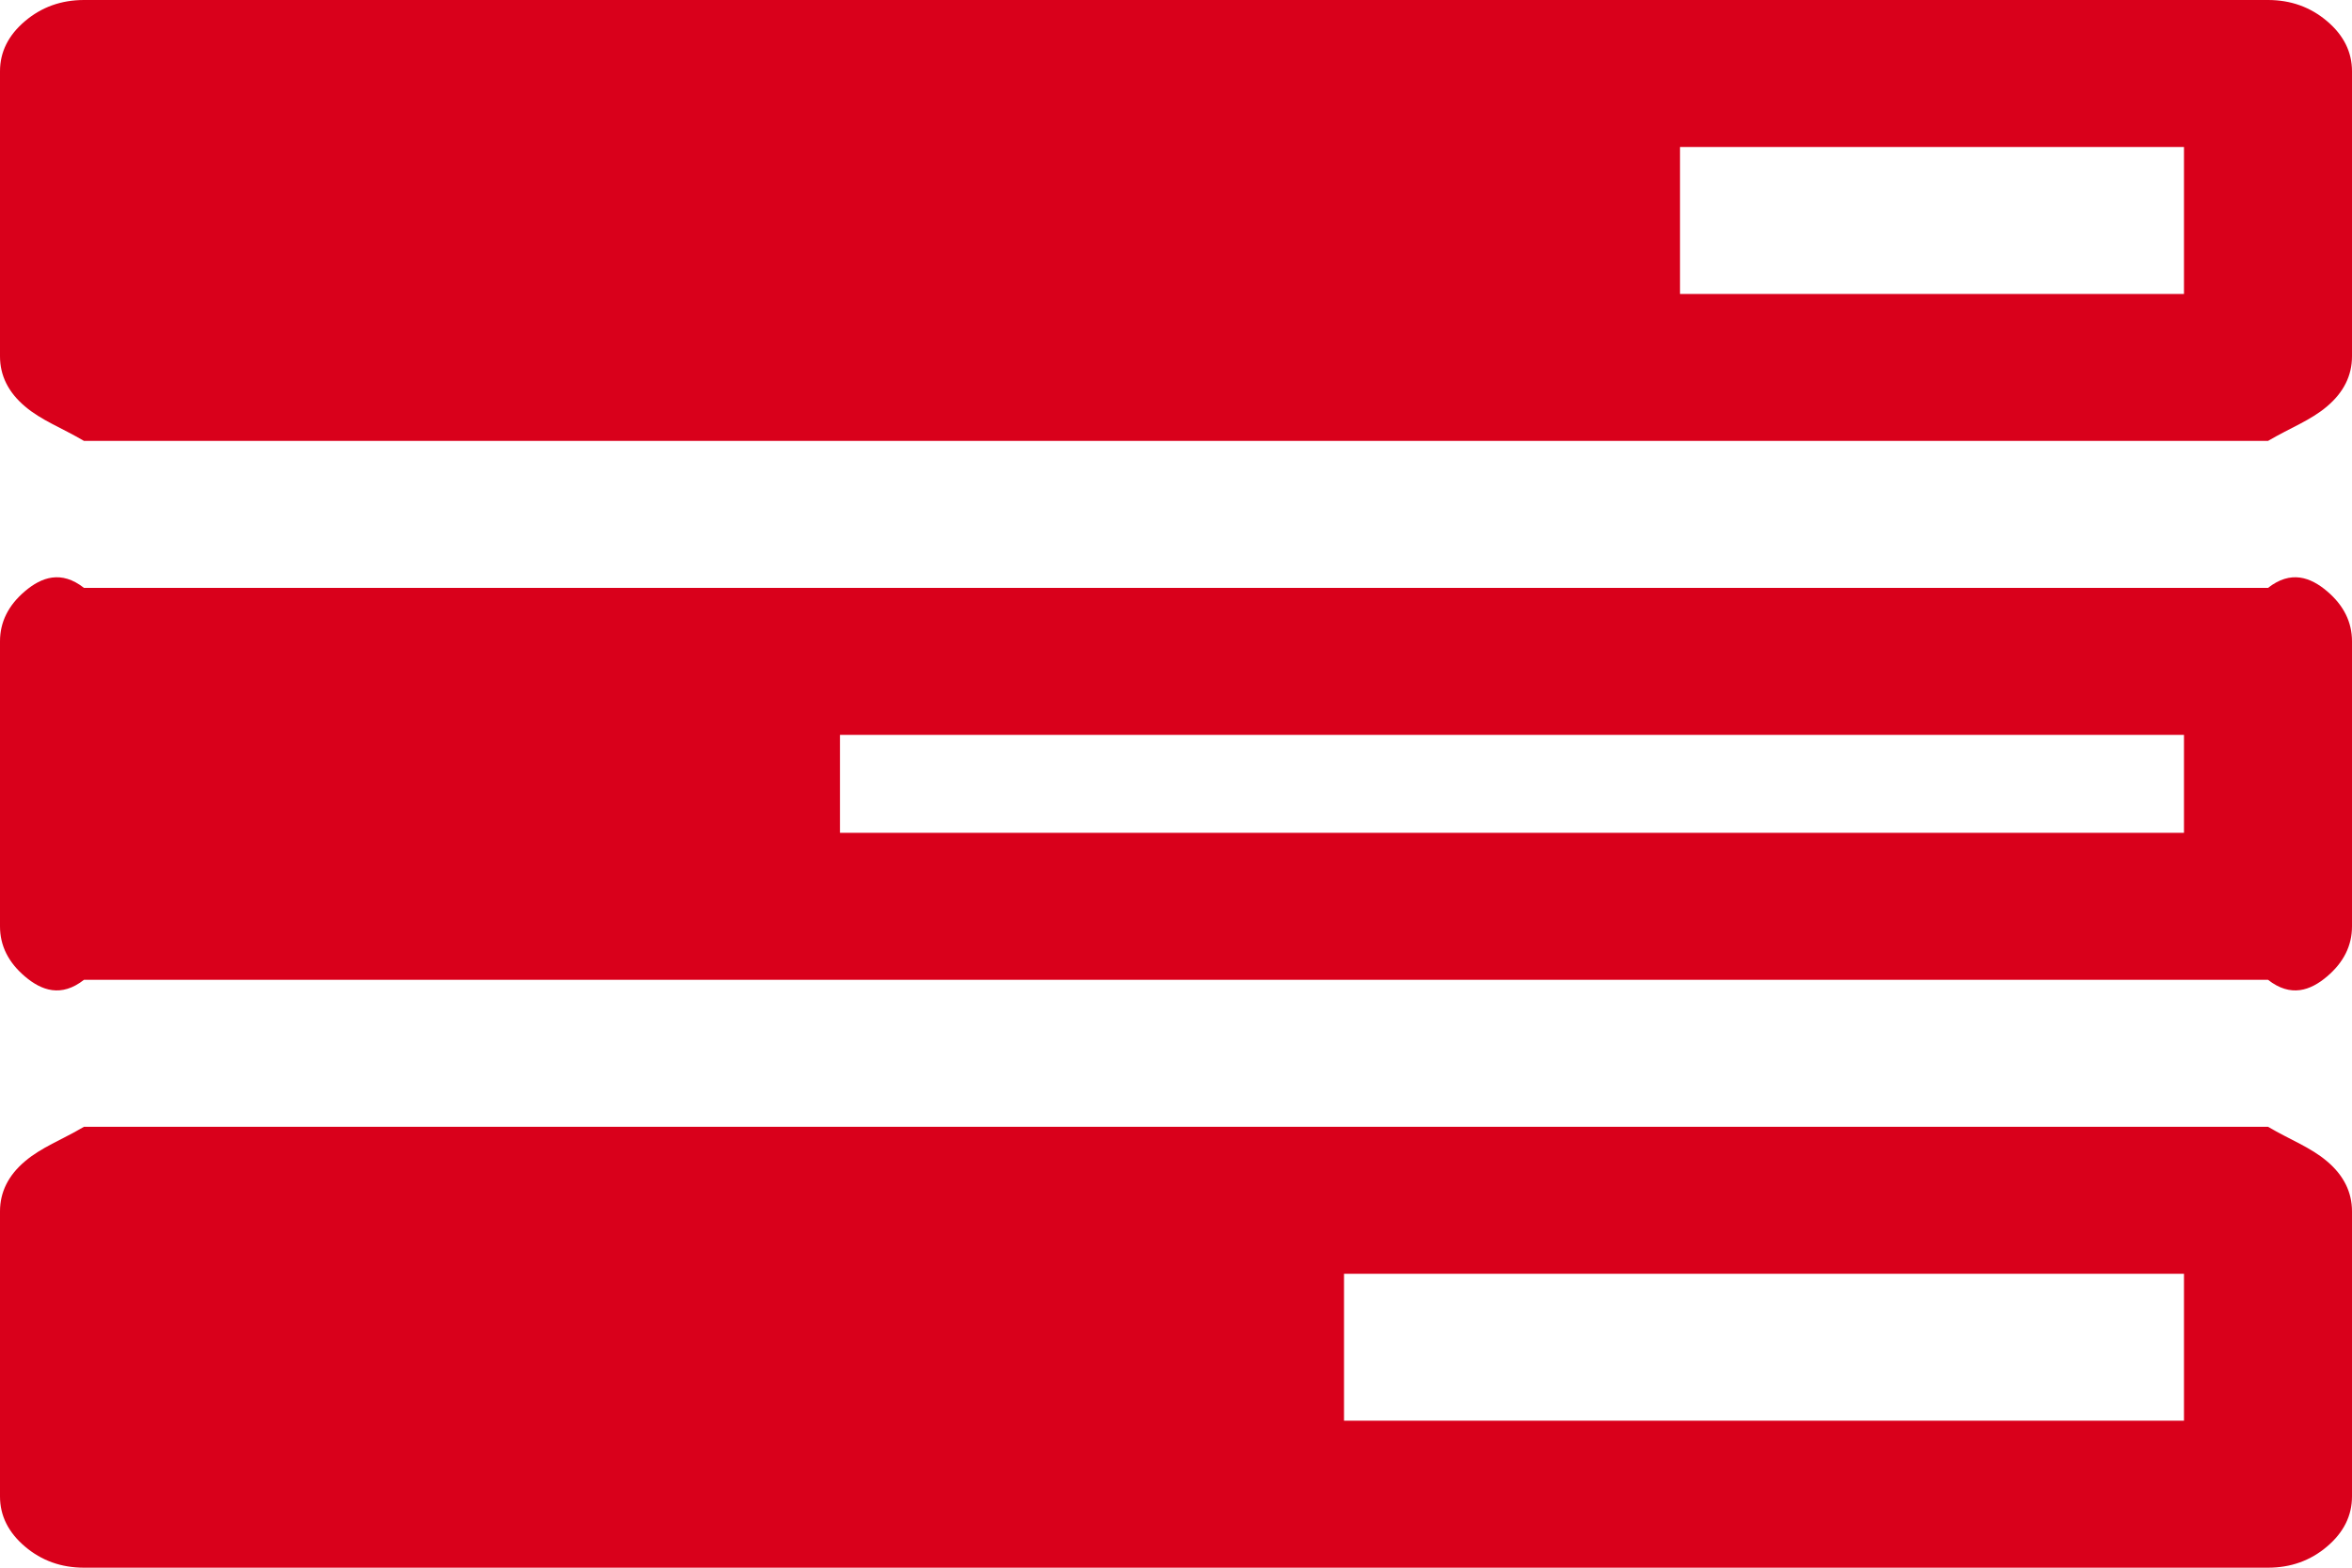
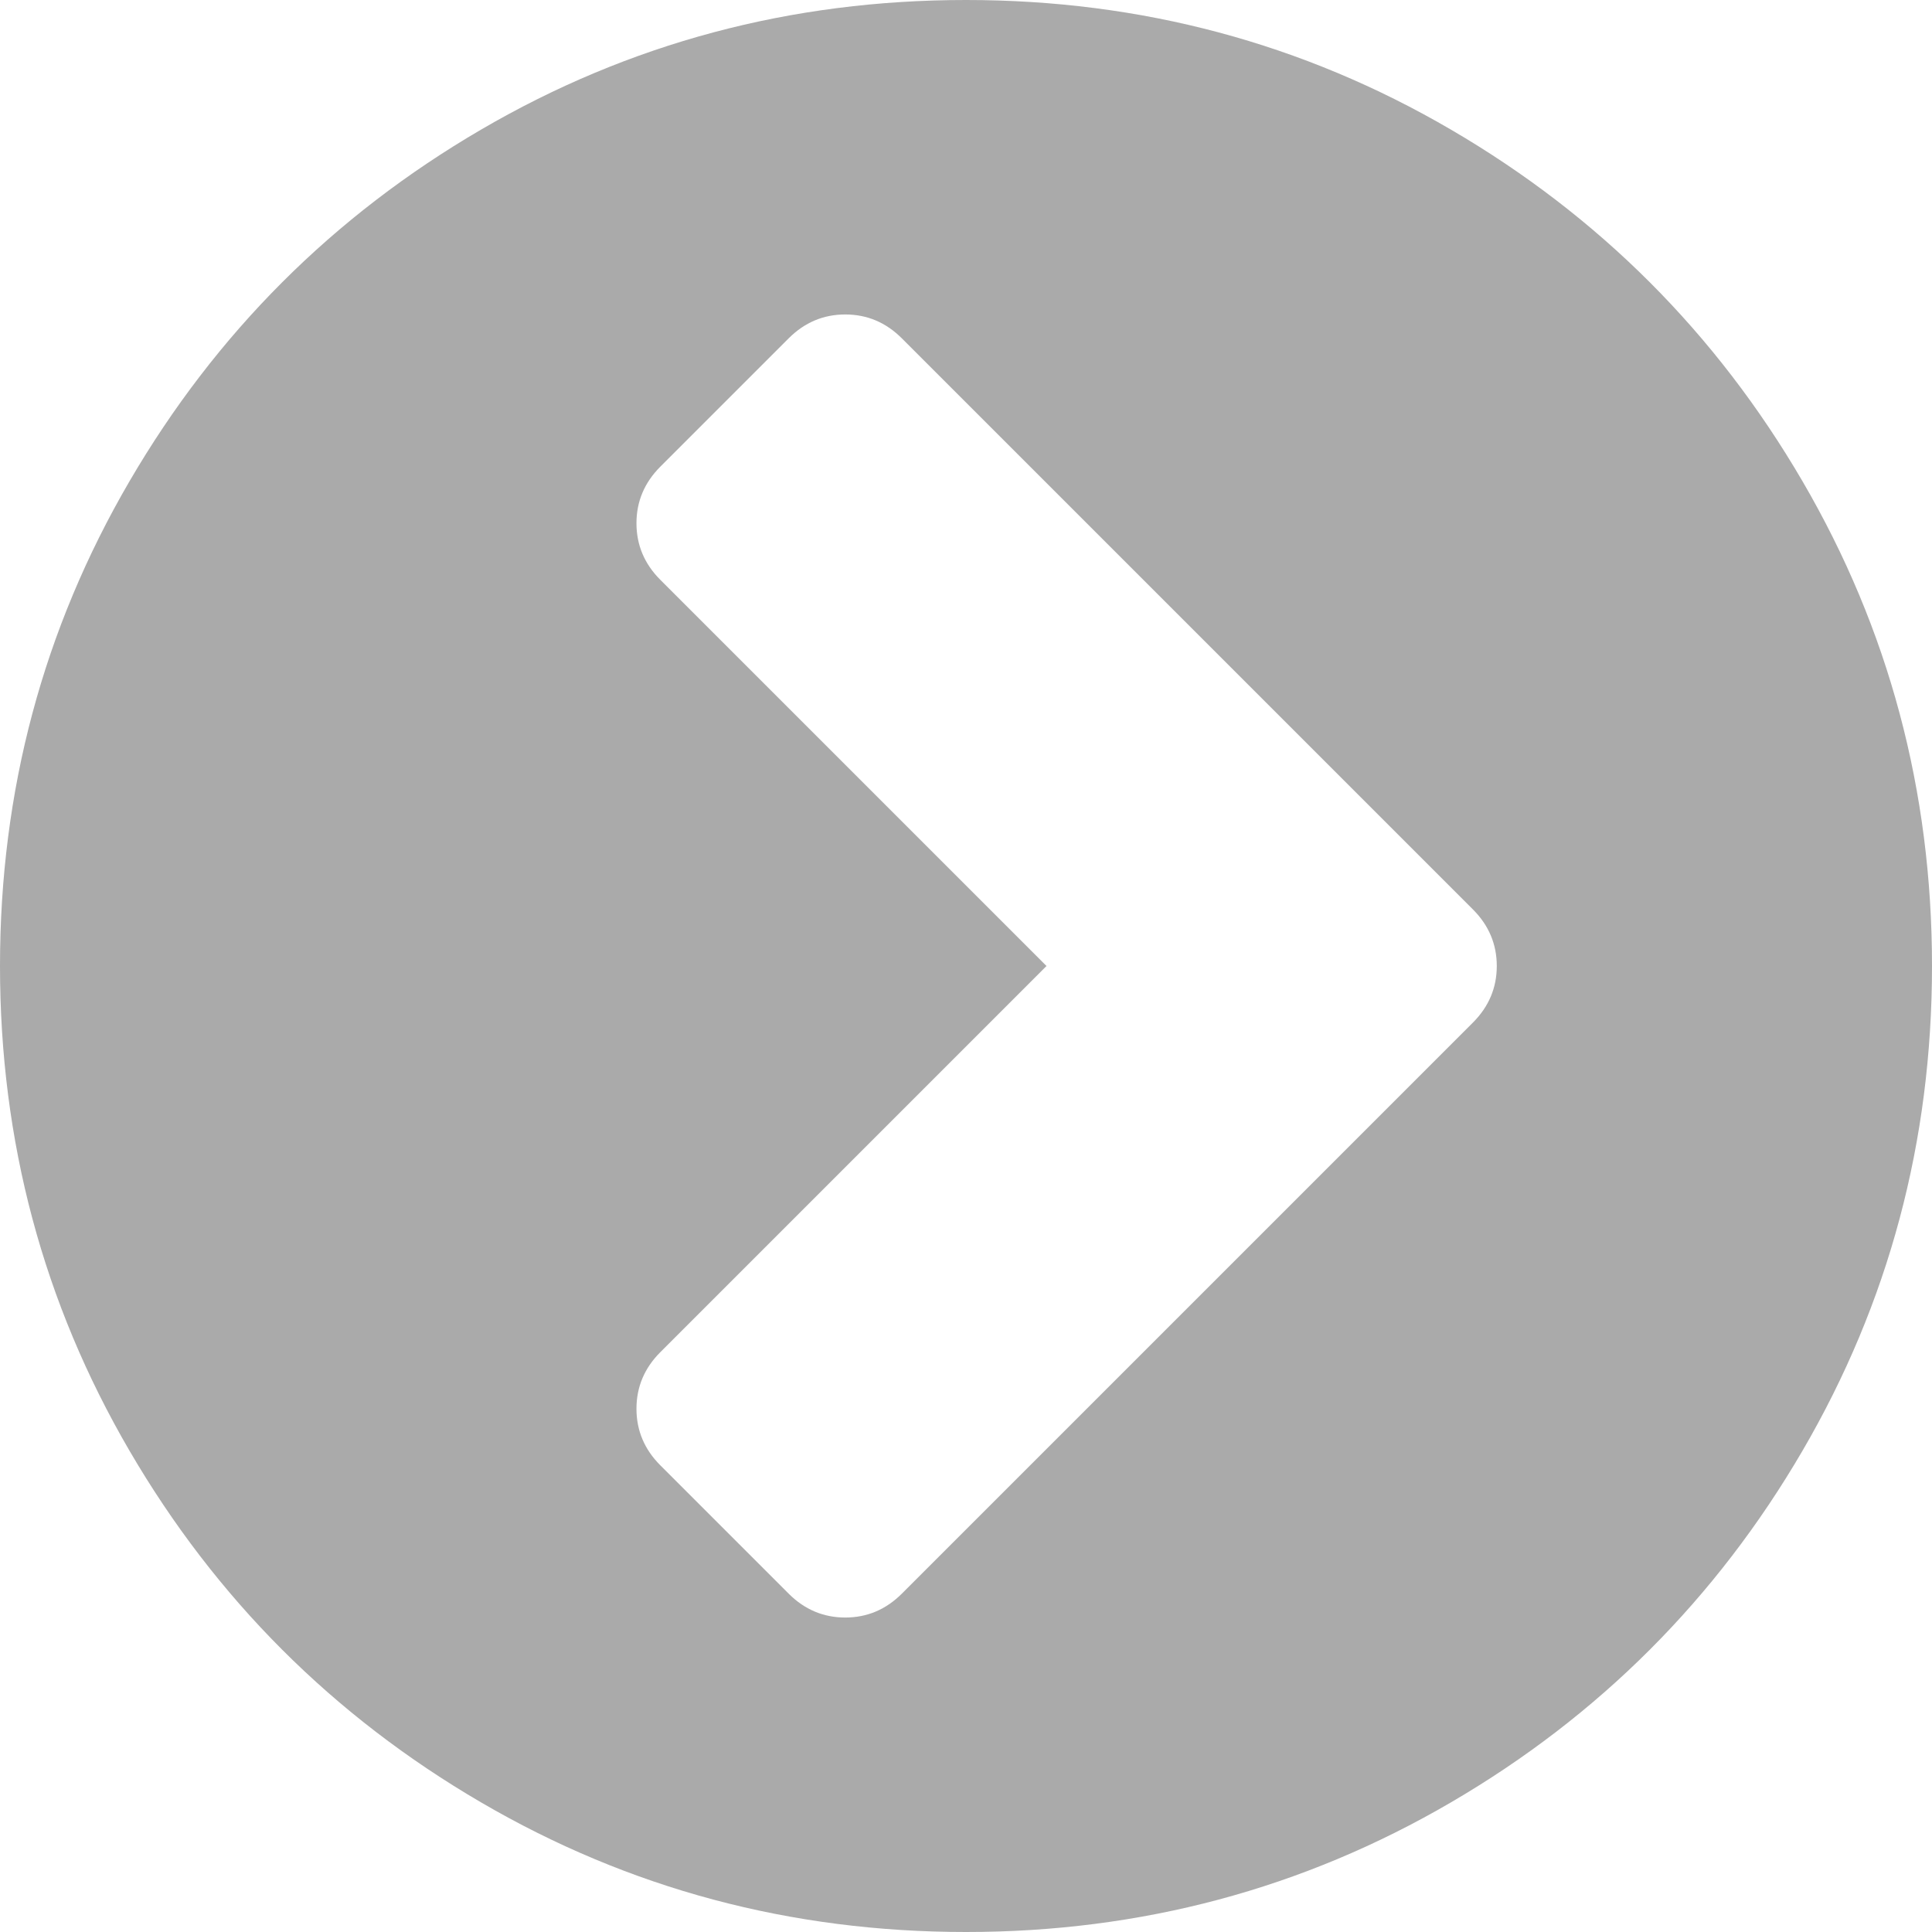
- <svg xmlns="http://www.w3.org/2000/svg" version="1.1" width="48px" height="32px">
-   <g transform="matrix(1 0 0 1 -1044 -690 )">
-     <path d="M 27.429 26  L 27.429 29  L 44.571 29  L 44.571 26  L 27.429 26  Z M 17.143 15  L 17.143 17  L 44.571 17  L 44.571 15  L 17.143 15  Z M 34.286 3  L 34.286 6  L 44.571 6  L 44.571 3  L 34.286 3  Z M 47.491 23.705  C 47.83 23.992  48 24.333  48 24.727  L 48 30.545  C 48 30.939  47.83 31.28  47.491 31.568  C 47.152 31.856  46.75 32  46.286 32  L 1.714 32  C 1.25 32  0.848 31.856  0.509 31.568  C 0.17 31.28  0 30.939  0 30.545  L 0 24.727  C 0 24.333  0.17 23.992  0.509 23.705  C 0.848 23.417  1.25 23.273  1.714 23  L 46.286 23  C 46.75 23.273  47.152 23.417  47.491 23.705  Z M 47.491 12.068  C 47.83 12.356  48 12.697  48 13.091  L 48 18.909  C 48 19.303  47.83 19.644  47.491 19.932  C 47.152 20.22  46.75 20.364  46.286 20  L 1.714 20  C 1.25 20.364  0.848 20.22  0.509 19.932  C 0.17 19.644  0 19.303  0 18.909  L 0 13.091  C 0 12.697  0.17 12.356  0.509 12.068  C 0.848 11.78  1.25 11.636  1.714 12  L 46.286 12  C 46.75 11.636  47.152 11.78  47.491 12.068  Z M 47.491 0.432  C 47.83 0.72  48 1.061  48 1.455  L 48 7.273  C 48 7.667  47.83 8.008  47.491 8.295  C 47.152 8.583  46.75 8.727  46.286 9  L 1.714 9  C 1.25 8.727  0.848 8.583  0.509 8.295  C 0.17 8.008  0 7.667  0 7.273  L 0 1.455  C 0 1.061  0.17 0.72  0.509 0.432  C 0.848 0.144  1.25 0  1.714 0  L 46.286 0  C 46.75 0  47.152 0.144  47.491 0.432  Z " fill-rule="nonzero" fill="#d9001b" stroke="none" transform="matrix(1 0 0 1 1044 690 )" />
+ <svg xmlns="http://www.w3.org/2000/svg" version="1.1" width="30px" height="30px">
+   <g transform="matrix(1 0 0 1 -970 -307 )">
+     <path d="M 13.125 25.117  C 13.464 25.117  13.757 24.993  14.004 24.746  L 22.871 15.879  C 23.118 15.632  23.242 15.339  23.242 15  C 23.242 14.661  23.118 14.368  22.871 14.121  L 14.004 5.254  C 13.757 5.007  13.464 4.883  13.125 4.883  C 12.786 4.883  12.493 5.007  12.246 5.254  L 10.254 7.246  C 10.007 7.493  9.883 7.786  9.883 8.125  C 9.883 8.464  10.007 8.757  10.254 9.004  L 16.25 15  L 10.254 20.996  C 10.007 21.243  9.883 21.536  9.883 21.875  C 9.883 22.214  10.007 22.507  10.254 22.754  L 12.246 24.746  C 12.493 24.993  12.786 25.117  13.125 25.117  Z M 27.988 7.471  C 29.329 9.769  30 12.279  30 15  C 30 17.721  29.329 20.231  27.988 22.529  C 26.647 24.827  24.827 26.647  22.529 27.988  C 20.231 29.329  17.721 30  15 30  C 12.279 30  9.769 29.329  7.471 27.988  C 5.173 26.647  3.353 24.827  2.012 22.529  C 0.671 20.231  0 17.721  0 15  C 0 12.279  0.671 9.769  2.012 7.471  C 3.353 5.173  5.173 3.353  7.471 2.012  C 9.769 0.671  12.279 0  15 0  C 17.721 0  20.231 0.671  22.529 2.012  C 24.827 3.353  26.647 5.173  27.988 7.471  Z " fill-rule="nonzero" fill="#aaaaaa" stroke="none" transform="matrix(1 0 0 1 970 307 )" />
  </g>
</svg>
